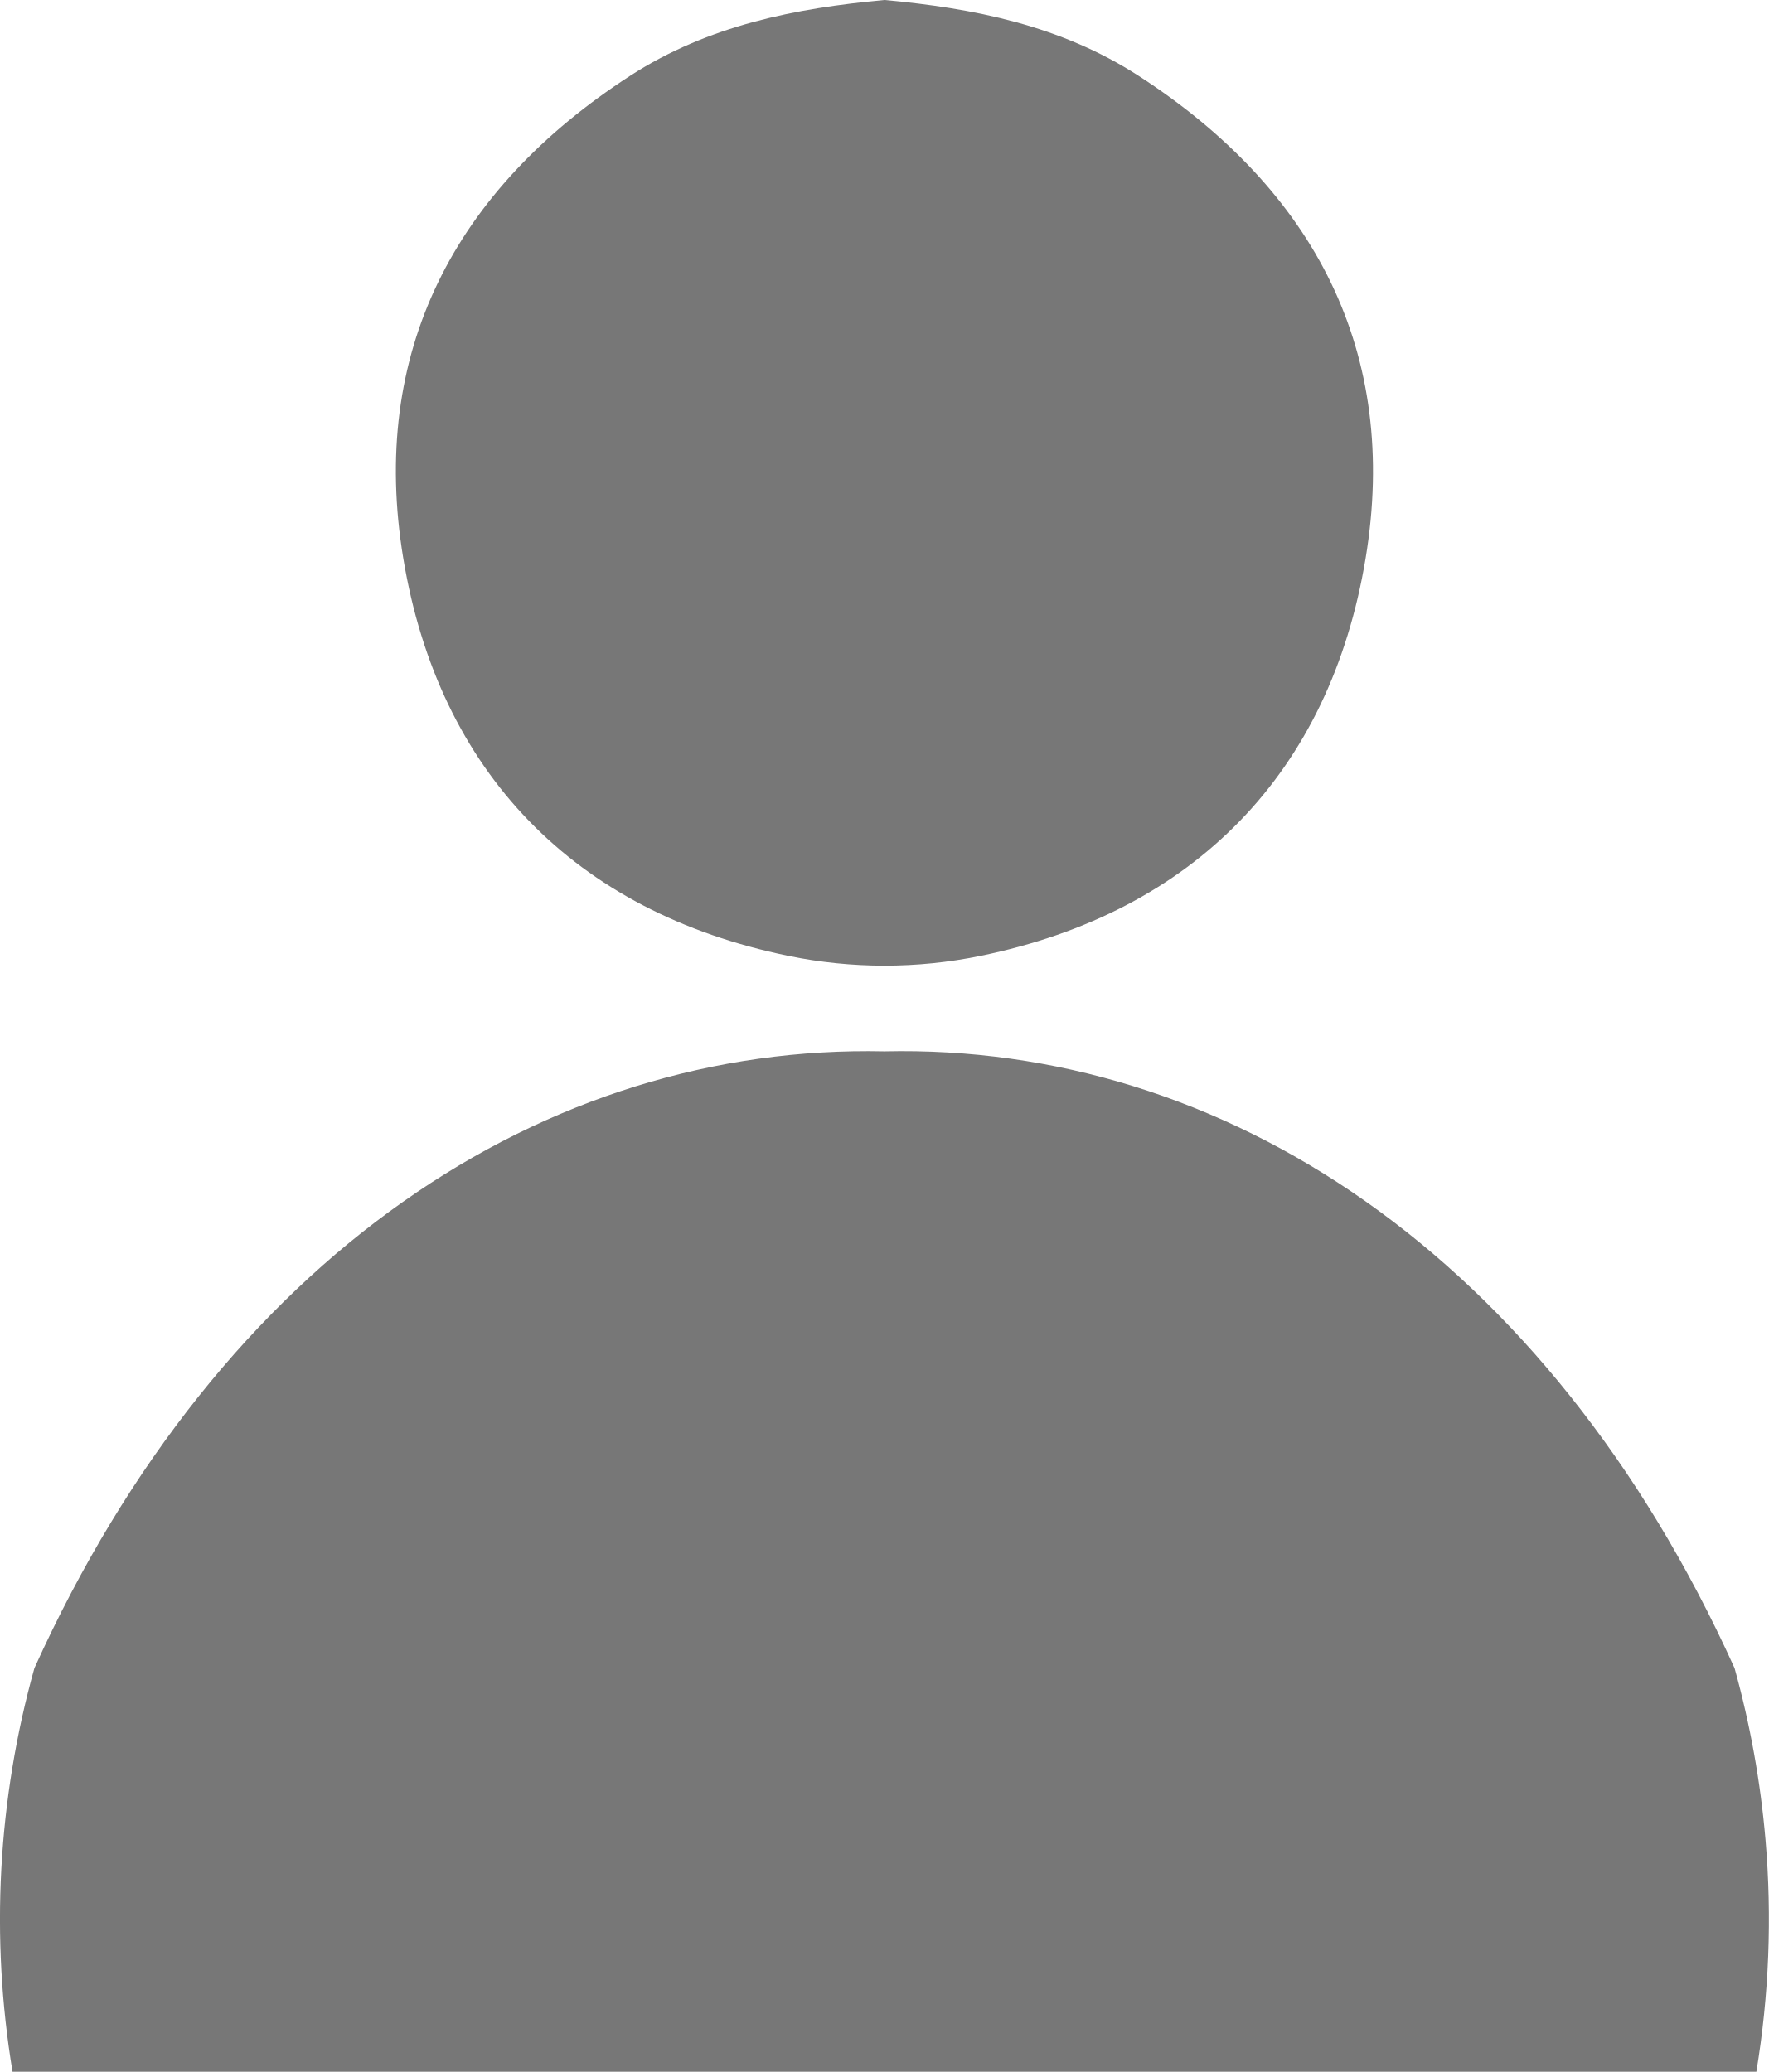
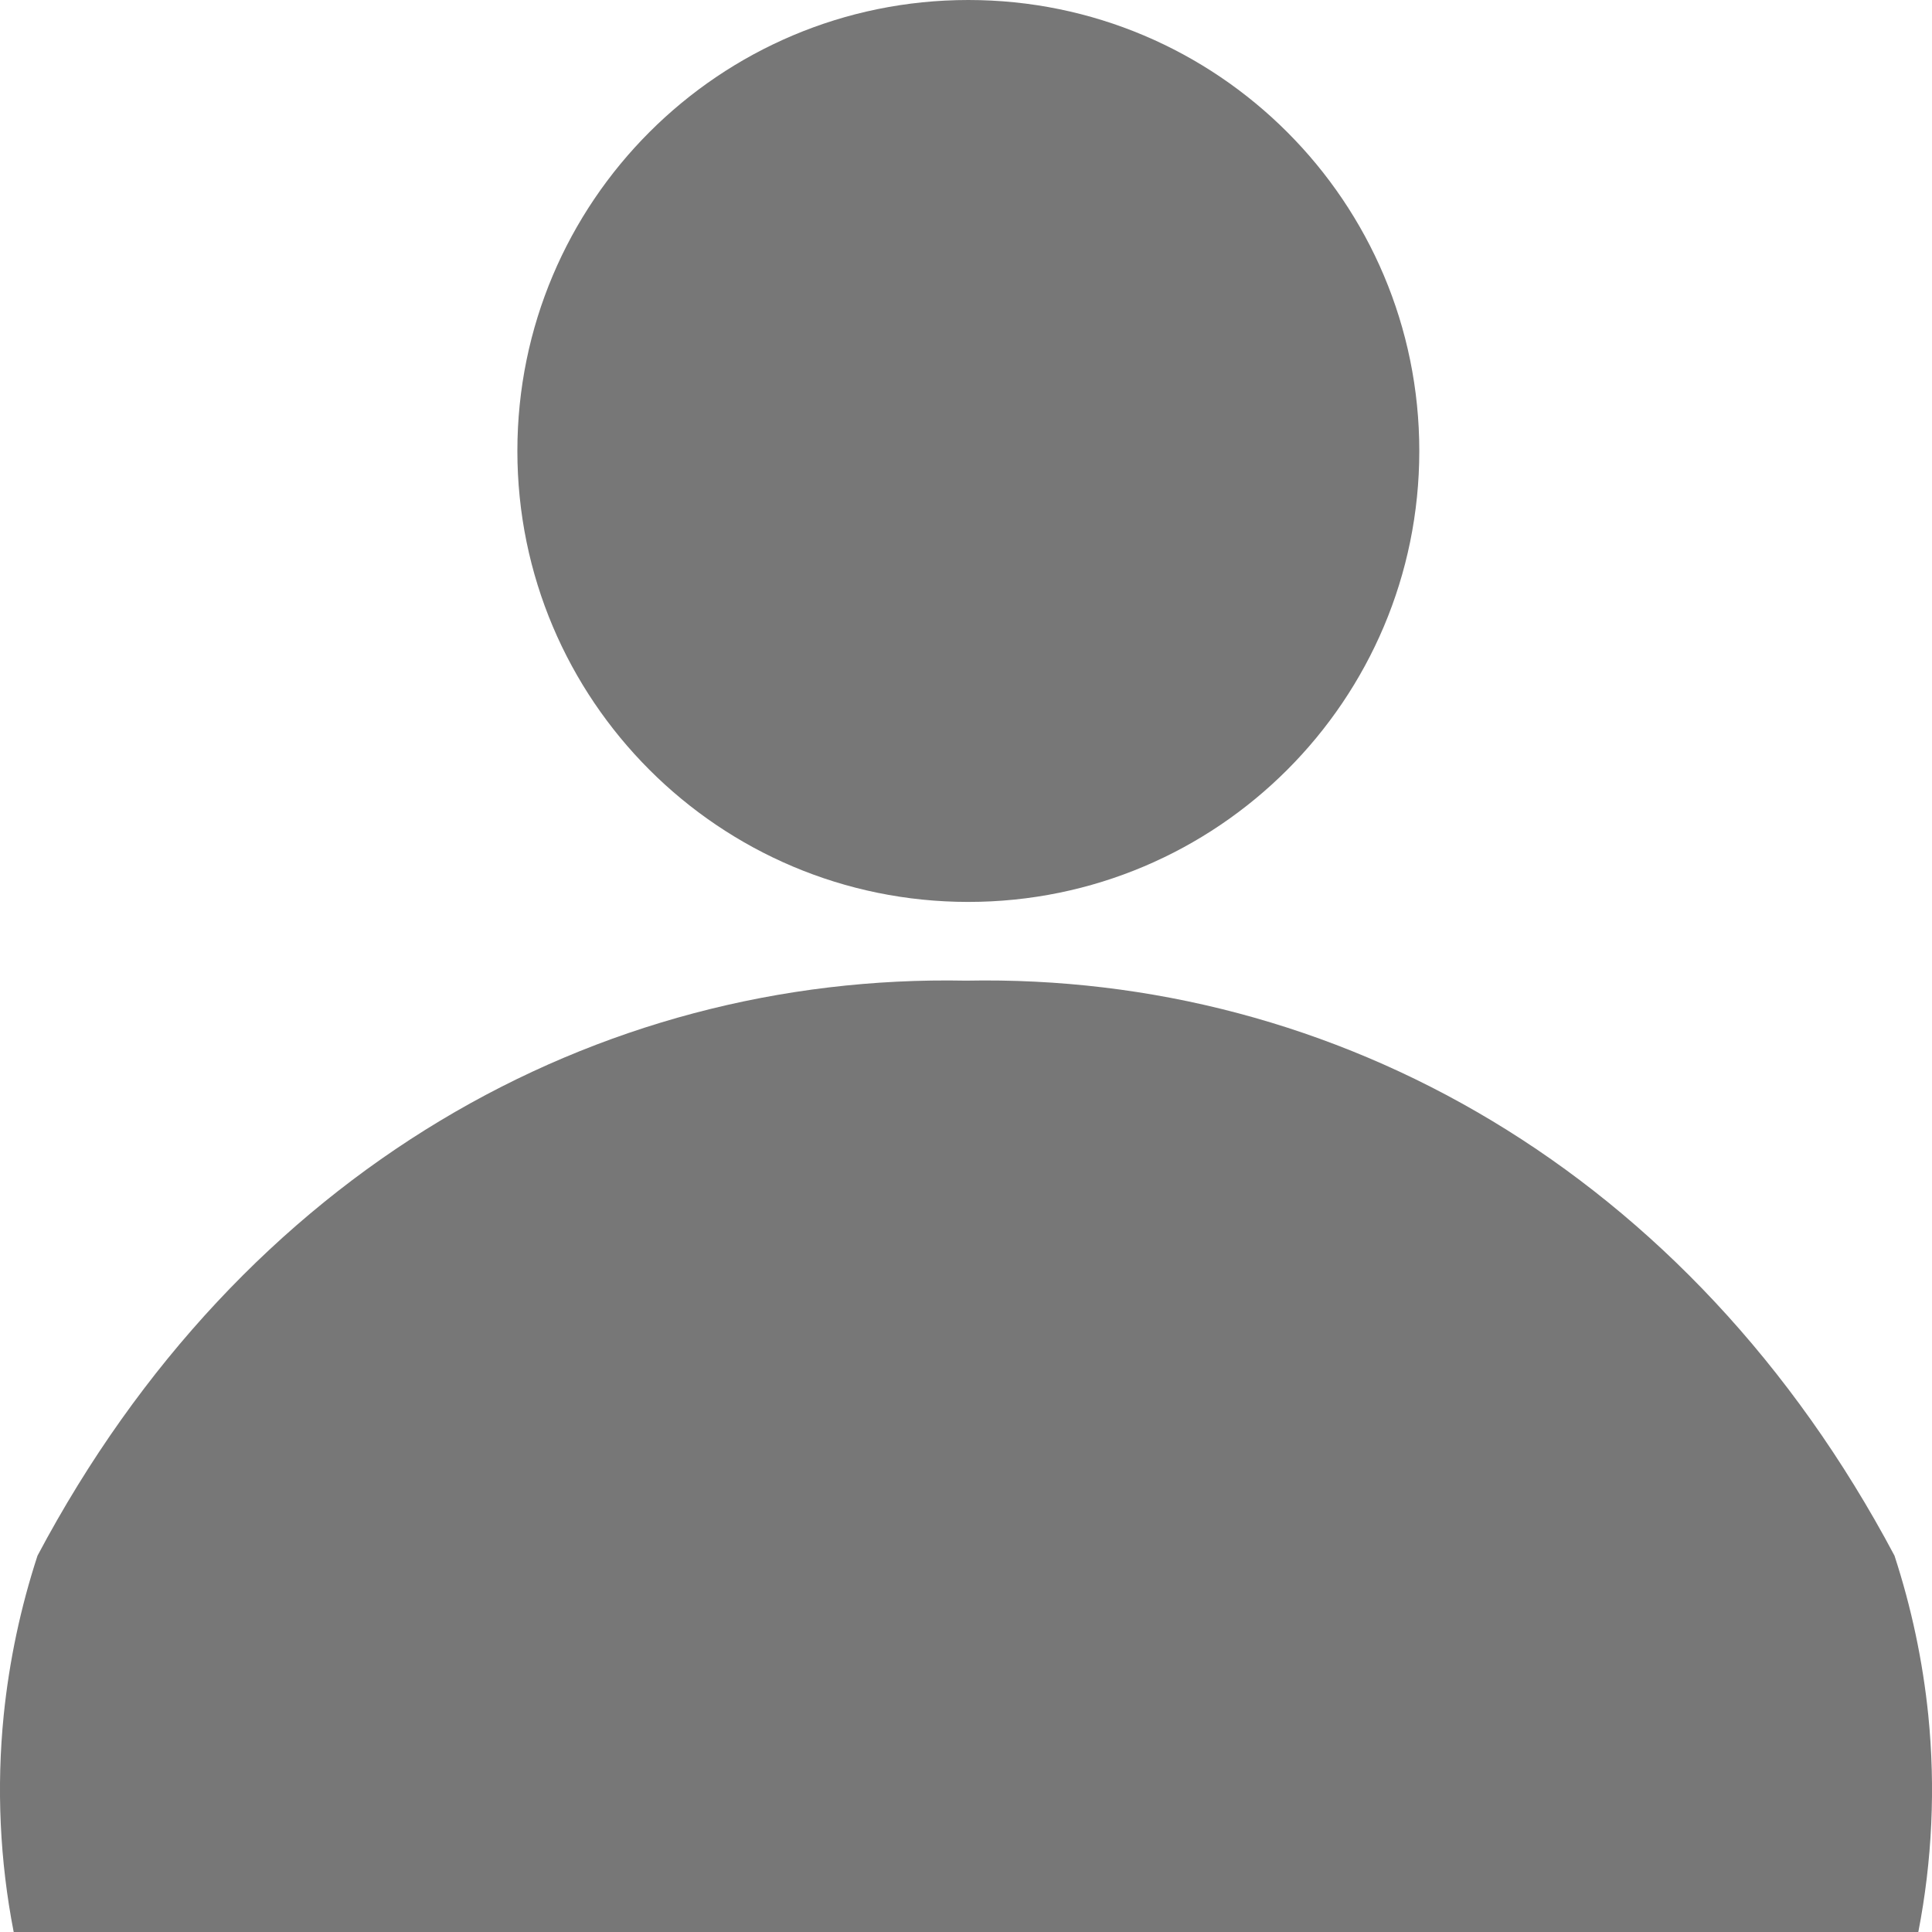
- <svg xmlns="http://www.w3.org/2000/svg" viewBox="0 0 238.55 279.48">
+ <svg xmlns="http://www.w3.org/2000/svg" viewBox="0 0 240 240">
  <defs>
    <style>.cls-1{fill:#777;}</style>
  </defs>
  <g id="Laag_2" data-name="Laag 2">
    <g id="Laag_1-2" data-name="Laag 1">
-       <path class="cls-1" d="M106.31,128.93a64.33,64.33,0,0,0,25.93,0c28.82-5.92,47.13-24.75,51.92-53.6,4.61-27.76-6.87-49.75-30.64-65.12C143,3.42,131.32,1.11,119.28,0,107.23,1.11,95.52,3.42,85,10.21,61.26,25.58,49.78,47.57,54.39,75.33,59.18,104.18,77.49,123,106.31,128.93Z" />
-       <path class="cls-1" d="M238.09,248.13A127,127,0,0,0,233.92,225c-25.28-55.82-69.07-84.24-114.64-83.19C73.7,140.8,29.91,169.22,4.64,225a125.87,125.87,0,0,0-2.95,54.44H236.86A125.88,125.88,0,0,0,238.09,248.13Z" />
+       <path class="cls-1" d="M239.54,213.08a94.7,94.7,0,0,0-4.2-19.83c-25.43-47.93-69.49-72.33-115.34-71.43-45.85-.9-89.91,23.5-115.34,71.43a94.7,94.7,0,0,0-4.2,19.83A92.62,92.62,0,0,0,1.7,240H238.3A92.62,92.62,0,0,0,239.54,213.08Z" />
+       <circle class="cls-1" cx="120.29" cy="56.02" r="56.02" />
    </g>
  </g>
</svg>
